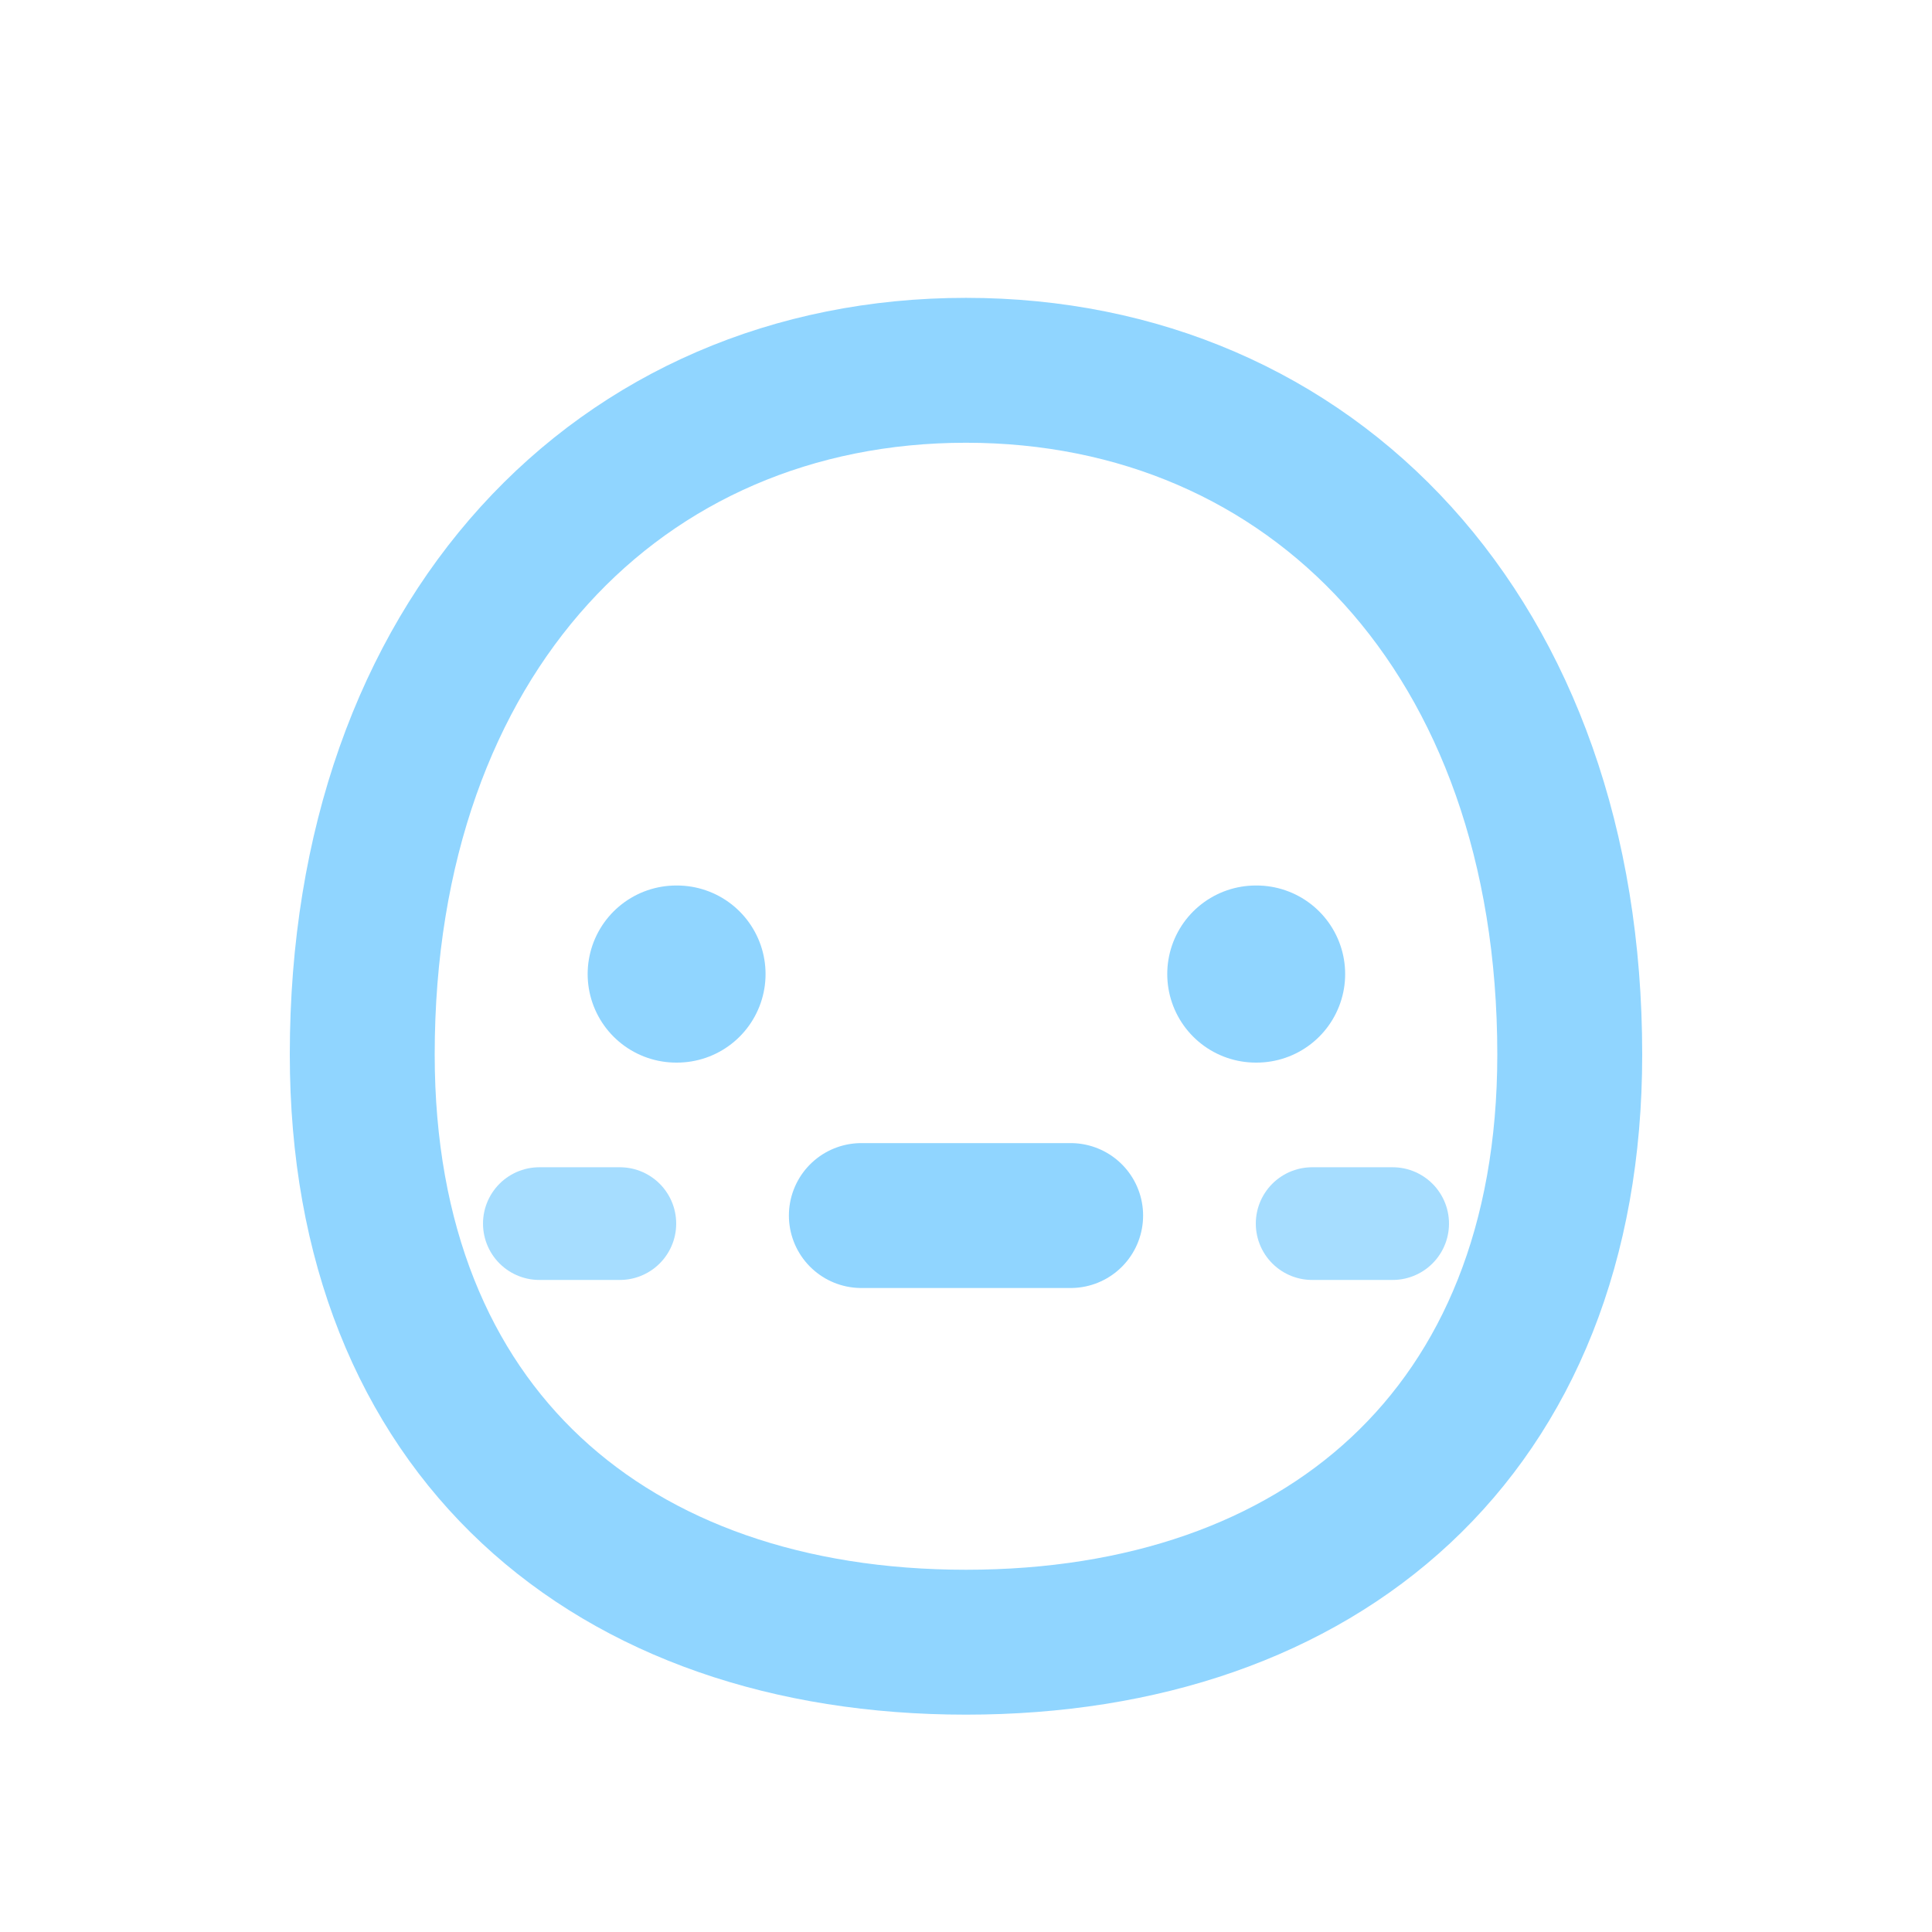
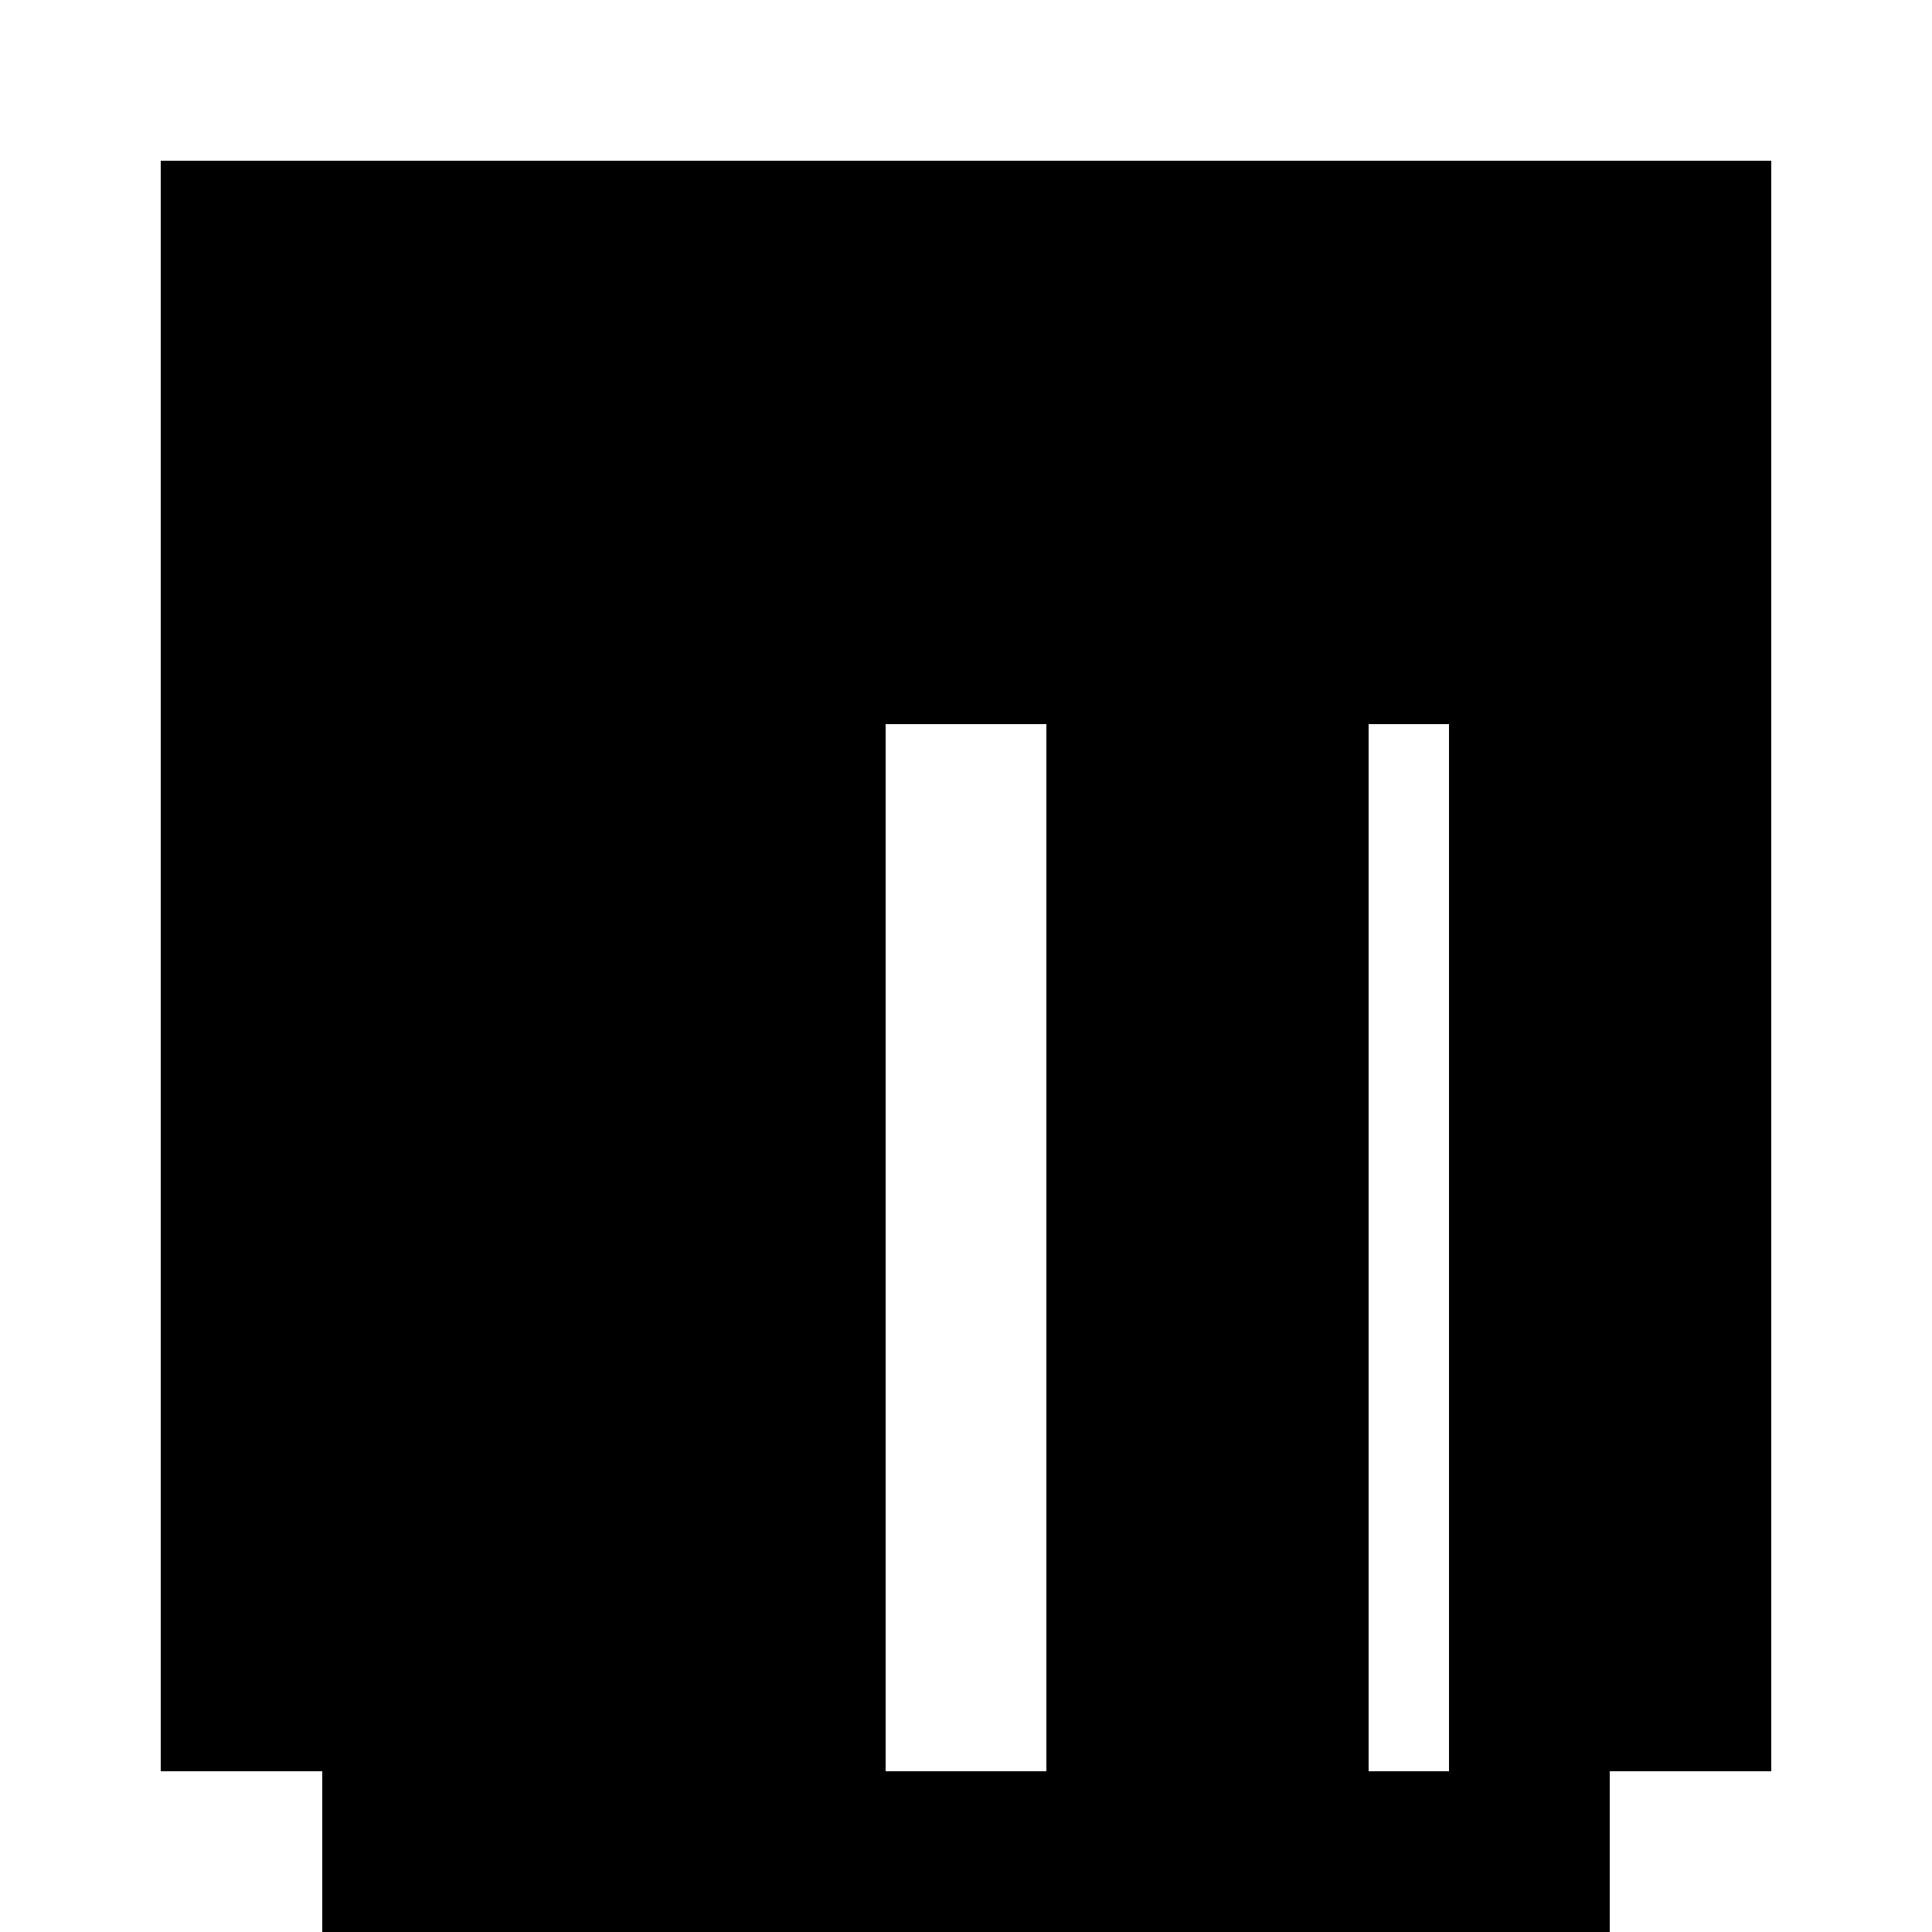
- <svg xmlns="http://www.w3.org/2000/svg" width="24" height="24" viewBox="0 0 24 24" fill="none">
-   <path d="M4.5 13.1C4.5 7.9 7.7 4.6 12 4.6C16.3 4.6 19.5 7.9 19.5 13.1C19.5 17.8 16.4 20.4 12 20.4C7.6 20.4 4.5 17.8 4.5 13.1Z" stroke="#90D5FF" stroke-width="1.8" stroke-linejoin="round" />
-   <path d="M8.4 12.1H8.41M15.6 12.1H15.61" stroke="#90D5FF" stroke-width="2.2" stroke-linecap="round" />
-   <path d="M10.7 15.1H13.3" stroke="#90D5FF" stroke-width="1.8" stroke-linecap="round" />
-   <path d="M6.7 15.2H7.7M16.3 15.2H17.3" stroke="#90D5FF" stroke-width="1.4" stroke-linecap="round" opacity="0.8" />
+ <svg xmlns="http://www.w3.org/2000/svg" width="24" height="24" viewBox="0 0 24 24" fill="currentColor" shape-rendering="crispEdges">
+   <path d="M2 2H22V4H2V2Z" />
+   <path d="M2 4H4V22H2V4Z" />
+   <path d="M20 4H22V22H20V4Z" />
+   <path d="M4 4H20V9H4V4Z" />
+   <path d="M4 9H11V22H4V9Z" />
+   <path d="M13 9H17V22H13V9Z" />
+   <path d="M18 9H20V22H18V9Z" />
+   <path d="M4 22H20V24H4V22Z" />
</svg>
